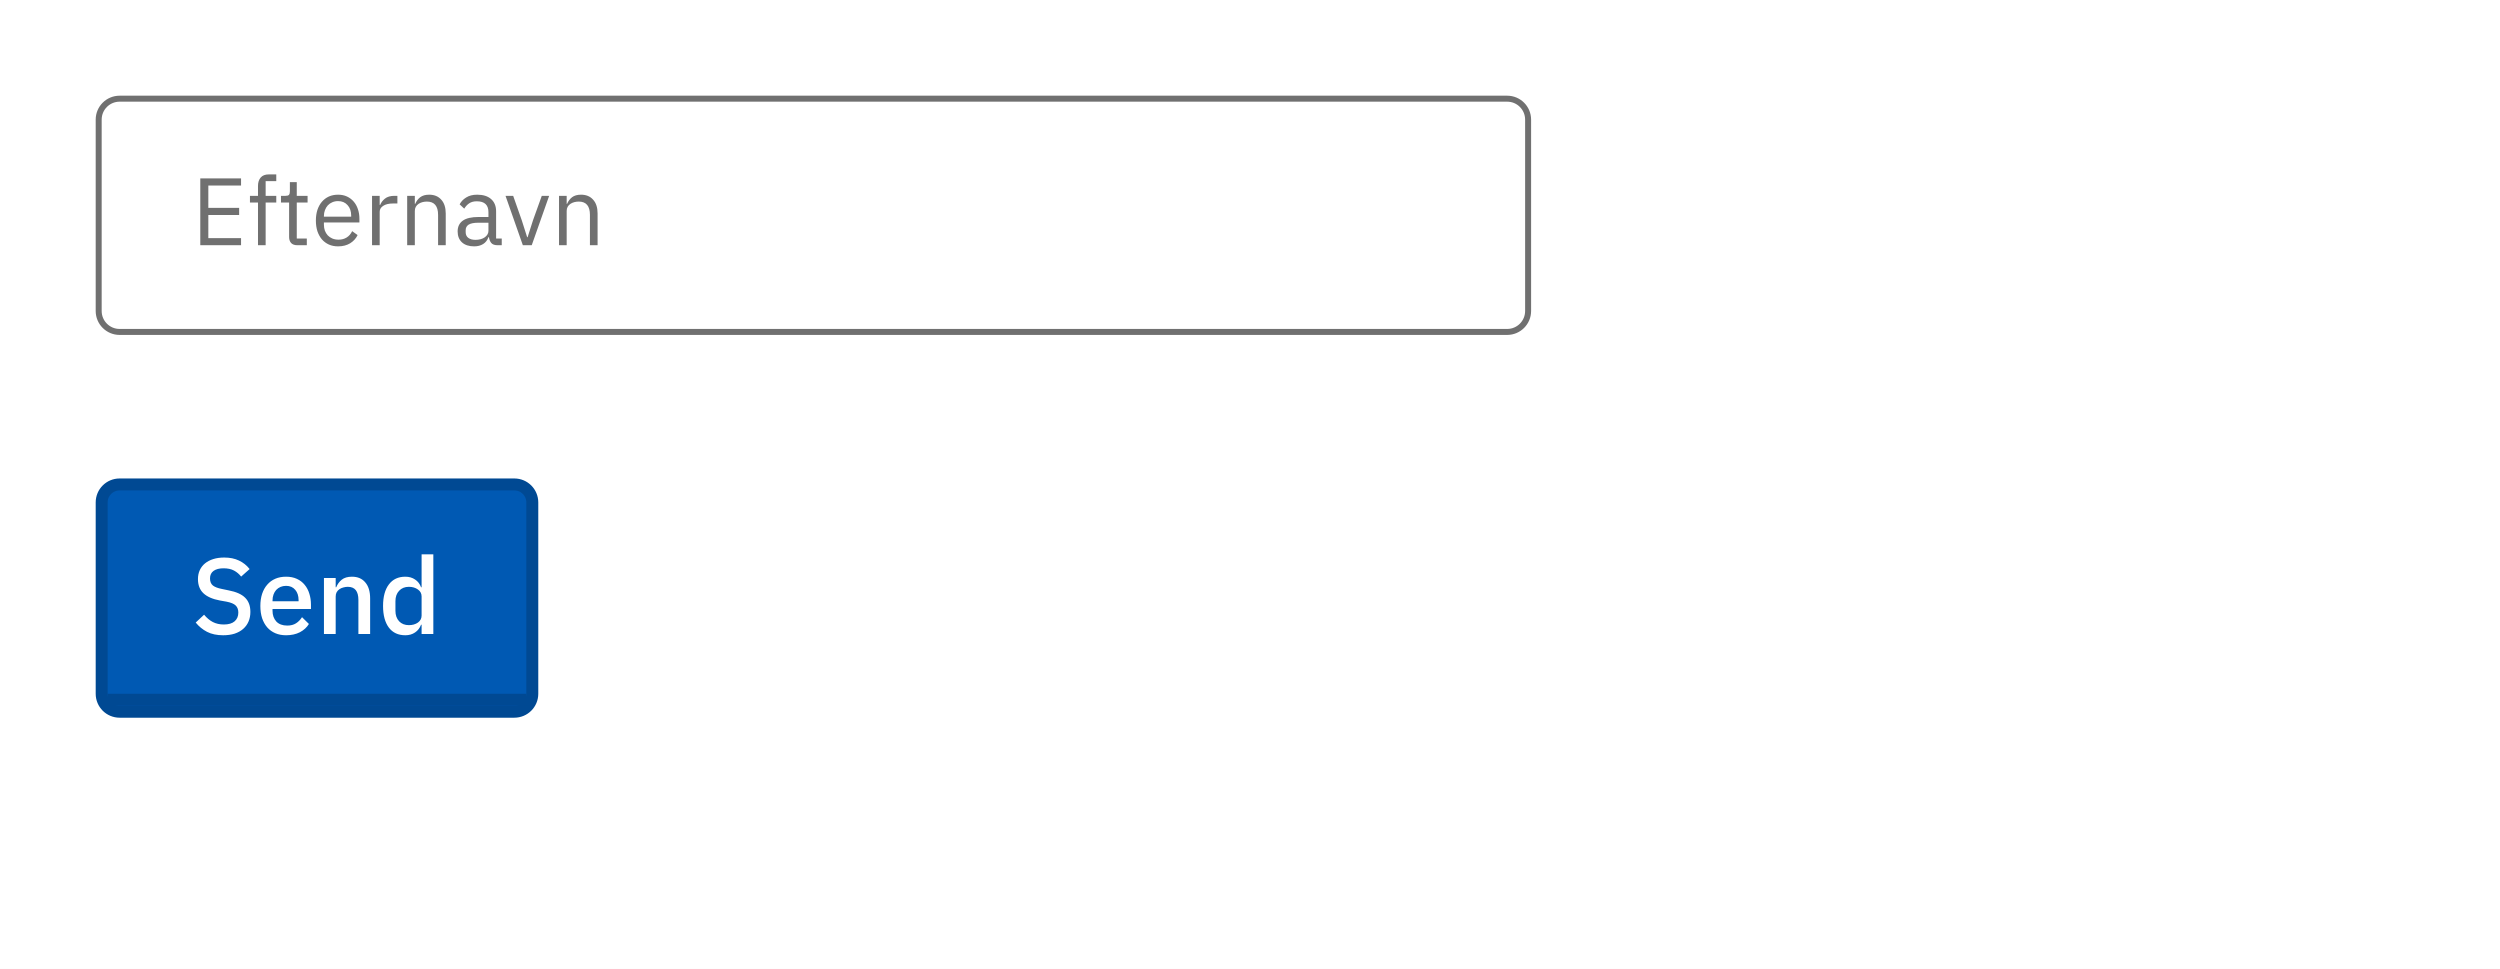
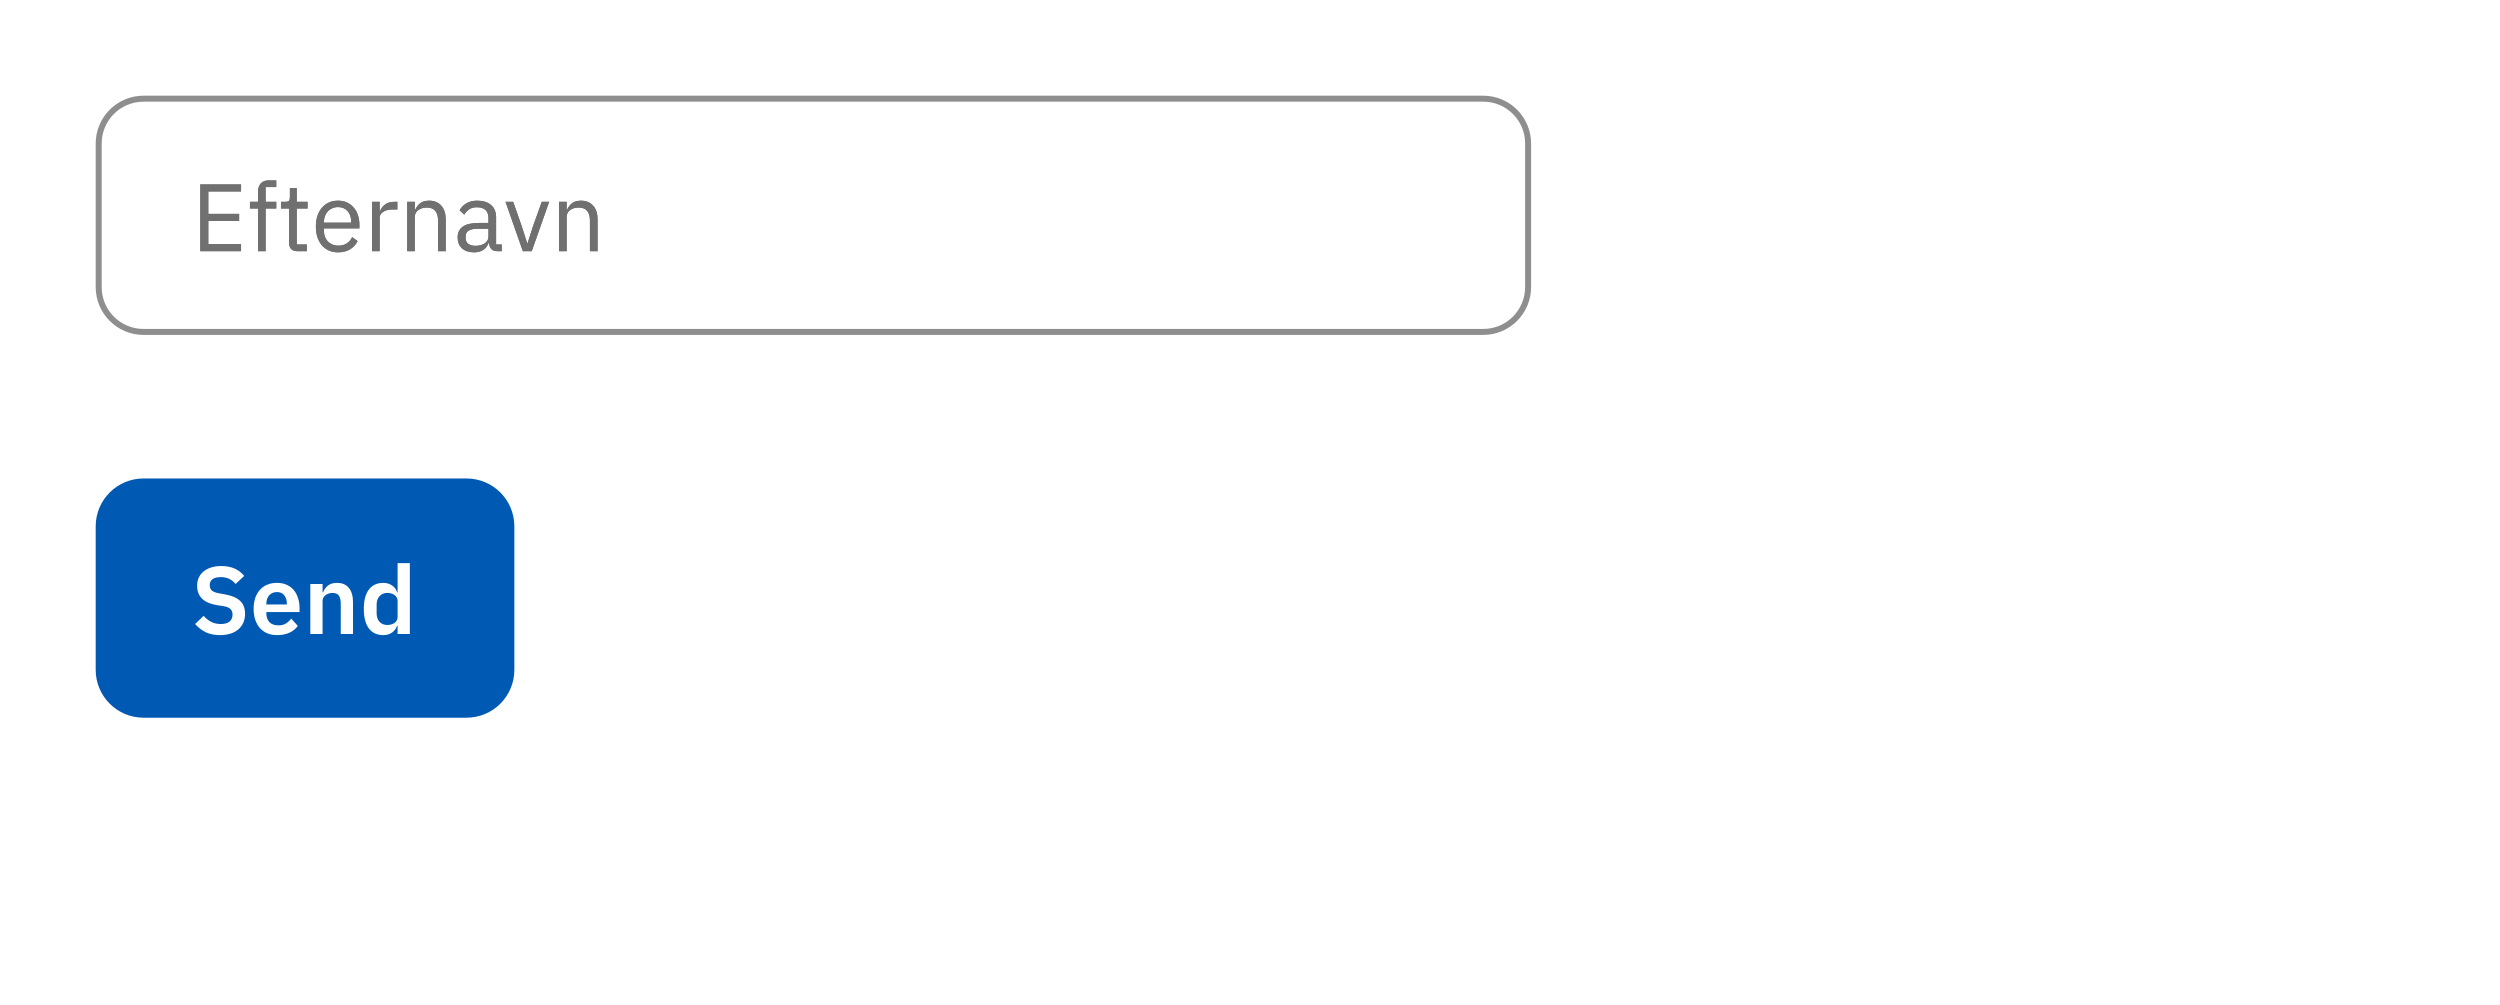
- <svg xmlns="http://www.w3.org/2000/svg" width="418" height="162" viewBox="0 0 418 162" fill="none">
-   <rect width="418" height="162" fill="white" />
-   <rect x="16.5" y="16.5" width="239" height="39" rx="3.5" stroke="#707070" />
-   <path d="M33.488 41V29.832H40.304V31.016H34.832V34.76H39.984V35.944H34.832V39.816H40.304V41H33.488ZM43.136 33.864H41.792V32.744H43.136V31.08C43.136 30.504 43.285 30.04 43.584 29.688C43.883 29.336 44.336 29.16 44.944 29.16H46.192V30.28H44.416V32.744H46.192V33.864H44.416V41H43.136V33.864ZM49.7 41C49.252 41 48.91 40.877 48.676 40.632C48.452 40.376 48.34 40.045 48.34 39.64V33.864H46.98V32.744H47.748C48.025 32.744 48.212 32.691 48.308 32.584C48.414 32.467 48.468 32.269 48.468 31.992V30.456H49.62V32.744H51.428V33.864H49.62V39.88H51.3V41H49.7ZM56.526 41.192C55.961 41.192 55.449 41.091 54.99 40.888C54.542 40.685 54.153 40.397 53.822 40.024C53.502 39.64 53.252 39.187 53.071 38.664C52.9 38.131 52.815 37.533 52.815 36.872C52.815 36.221 52.9 35.629 53.071 35.096C53.252 34.563 53.502 34.109 53.822 33.736C54.153 33.352 54.542 33.059 54.99 32.856C55.449 32.653 55.961 32.552 56.526 32.552C57.081 32.552 57.577 32.653 58.014 32.856C58.452 33.059 58.825 33.341 59.135 33.704C59.444 34.056 59.678 34.477 59.839 34.968C60.009 35.459 60.094 35.997 60.094 36.584V37.192H54.158V37.576C54.158 37.928 54.212 38.259 54.319 38.568C54.436 38.867 54.596 39.128 54.798 39.352C55.012 39.576 55.268 39.752 55.566 39.88C55.876 40.008 56.222 40.072 56.606 40.072C57.129 40.072 57.583 39.949 57.967 39.704C58.361 39.459 58.665 39.107 58.879 38.648L59.791 39.304C59.524 39.869 59.108 40.328 58.542 40.68C57.977 41.021 57.305 41.192 56.526 41.192ZM56.526 33.624C56.175 33.624 55.855 33.688 55.566 33.816C55.279 33.933 55.028 34.104 54.815 34.328C54.612 34.552 54.452 34.819 54.334 35.128C54.217 35.427 54.158 35.757 54.158 36.12V36.232H58.718V36.056C58.718 35.32 58.516 34.733 58.111 34.296C57.716 33.848 57.188 33.624 56.526 33.624ZM62.204 41V32.744H63.484V34.264H63.564C63.713 33.869 63.98 33.517 64.364 33.208C64.748 32.899 65.276 32.744 65.948 32.744H66.444V34.024H65.692C64.998 34.024 64.454 34.157 64.06 34.424C63.676 34.68 63.484 35.005 63.484 35.4V41H62.204ZM68.079 41V32.744H69.359V34.088H69.423C69.625 33.619 69.908 33.245 70.271 32.968C70.644 32.691 71.14 32.552 71.759 32.552C72.612 32.552 73.284 32.829 73.775 33.384C74.276 33.928 74.527 34.701 74.527 35.704V41H73.247V35.928C73.247 34.445 72.623 33.704 71.375 33.704C71.119 33.704 70.868 33.736 70.623 33.8C70.388 33.864 70.175 33.96 69.983 34.088C69.791 34.216 69.636 34.381 69.519 34.584C69.412 34.776 69.359 35.005 69.359 35.272V41H68.079ZM83.172 41C82.692 41 82.346 40.872 82.132 40.616C81.93 40.36 81.802 40.04 81.749 39.656H81.668C81.487 40.168 81.189 40.552 80.772 40.808C80.356 41.064 79.861 41.192 79.284 41.192C78.41 41.192 77.727 40.968 77.237 40.52C76.757 40.072 76.516 39.464 76.516 38.696C76.516 37.917 76.799 37.32 77.365 36.904C77.941 36.488 78.831 36.28 80.037 36.28H81.668V35.464C81.668 34.877 81.508 34.429 81.189 34.12C80.868 33.811 80.378 33.656 79.716 33.656C79.215 33.656 78.794 33.768 78.453 33.992C78.122 34.216 77.844 34.515 77.621 34.888L76.853 34.168C77.076 33.72 77.434 33.341 77.924 33.032C78.415 32.712 79.034 32.552 79.781 32.552C80.783 32.552 81.562 32.797 82.117 33.288C82.671 33.779 82.948 34.461 82.948 35.336V39.88H83.892V41H83.172ZM79.493 40.104C79.812 40.104 80.106 40.067 80.373 39.992C80.639 39.917 80.868 39.811 81.061 39.672C81.252 39.533 81.402 39.373 81.508 39.192C81.615 39.011 81.668 38.813 81.668 38.6V37.24H79.972C79.237 37.24 78.698 37.347 78.356 37.56C78.026 37.773 77.861 38.083 77.861 38.488V38.824C77.861 39.229 78.004 39.544 78.293 39.768C78.591 39.992 78.991 40.104 79.493 40.104ZM87.418 41L84.522 32.744H85.802L87.242 36.84L88.138 39.656H88.218L89.114 36.84L90.586 32.744H91.818L88.906 41H87.418ZM93.469 41V32.744H94.749V34.088H94.813C95.016 33.619 95.299 33.245 95.661 32.968C96.035 32.691 96.531 32.552 97.149 32.552C98.003 32.552 98.675 32.829 99.165 33.384C99.667 33.928 99.917 34.701 99.917 35.704V41H98.637V35.928C98.637 34.445 98.013 33.704 96.765 33.704C96.509 33.704 96.259 33.736 96.013 33.8C95.779 33.864 95.565 33.96 95.373 34.088C95.181 34.216 95.027 34.381 94.909 34.584C94.803 34.776 94.749 35.005 94.749 35.272V41H93.469Z" fill="#707070" />
-   <rect x="17" y="81" width="72" height="38" rx="3" fill="#0059B3" />
-   <rect x="18.5" y="116.5" width="69" height="1" stroke="#004993" />
-   <path d="M37.31 106.216C36.254 106.216 35.354 106.024 34.61 105.64C33.878 105.256 33.248 104.74 32.72 104.092L34.124 102.778C34.568 103.318 35.054 103.726 35.582 104.002C36.122 104.278 36.734 104.416 37.418 104.416C38.222 104.416 38.828 104.236 39.236 103.876C39.644 103.516 39.848 103.03 39.848 102.418C39.848 101.926 39.704 101.536 39.416 101.248C39.128 100.96 38.618 100.744 37.886 100.6L36.77 100.402C35.546 100.174 34.628 99.772 34.016 99.196C33.404 98.62 33.098 97.828 33.098 96.82C33.098 96.268 33.2 95.77 33.404 95.326C33.62 94.87 33.914 94.492 34.286 94.192C34.67 93.88 35.132 93.64 35.672 93.472C36.212 93.304 36.818 93.22 37.49 93.22C38.438 93.22 39.26 93.388 39.956 93.724C40.652 94.048 41.246 94.522 41.738 95.146L40.316 96.406C39.992 95.986 39.596 95.65 39.128 95.398C38.66 95.146 38.078 95.02 37.382 95.02C36.662 95.02 36.104 95.164 35.708 95.452C35.312 95.74 35.114 96.16 35.114 96.712C35.114 97.24 35.276 97.636 35.6 97.9C35.924 98.152 36.428 98.344 37.112 98.476L38.228 98.71C39.488 98.95 40.406 99.358 40.982 99.934C41.57 100.51 41.864 101.302 41.864 102.31C41.864 102.898 41.762 103.432 41.558 103.912C41.354 104.392 41.054 104.806 40.658 105.154C40.274 105.49 39.8 105.754 39.236 105.946C38.672 106.126 38.03 106.216 37.31 106.216ZM47.834 106.216C47.162 106.216 46.562 106.102 46.034 105.874C45.506 105.646 45.056 105.322 44.684 104.902C44.312 104.47 44.024 103.954 43.82 103.354C43.628 102.742 43.532 102.064 43.532 101.32C43.532 100.576 43.628 99.904 43.82 99.304C44.024 98.692 44.312 98.176 44.684 97.756C45.056 97.324 45.506 96.994 46.034 96.766C46.562 96.538 47.162 96.424 47.834 96.424C48.518 96.424 49.118 96.544 49.634 96.784C50.162 97.024 50.6 97.36 50.948 97.792C51.296 98.212 51.554 98.704 51.722 99.268C51.902 99.832 51.992 100.438 51.992 101.086V101.824H45.566V102.13C45.566 102.85 45.776 103.444 46.196 103.912C46.628 104.368 47.24 104.596 48.032 104.596C48.608 104.596 49.094 104.47 49.49 104.218C49.886 103.966 50.222 103.624 50.498 103.192L51.65 104.326C51.302 104.902 50.798 105.364 50.138 105.712C49.478 106.048 48.71 106.216 47.834 106.216ZM47.834 97.954C47.498 97.954 47.186 98.014 46.898 98.134C46.622 98.254 46.382 98.422 46.178 98.638C45.986 98.854 45.836 99.112 45.728 99.412C45.62 99.712 45.566 100.042 45.566 100.402V100.528H49.922V100.348C49.922 99.628 49.736 99.052 49.364 98.62C48.992 98.176 48.482 97.954 47.834 97.954ZM54.164 106V96.64H56.126V98.188H56.216C56.42 97.684 56.726 97.264 57.134 96.928C57.554 96.592 58.124 96.424 58.844 96.424C59.804 96.424 60.548 96.742 61.076 97.378C61.616 98.002 61.886 98.896 61.886 100.06V106H59.924V100.312C59.924 98.848 59.336 98.116 58.16 98.116C57.908 98.116 57.656 98.152 57.404 98.224C57.164 98.284 56.948 98.38 56.756 98.512C56.564 98.644 56.408 98.812 56.288 99.016C56.18 99.22 56.126 99.46 56.126 99.736V106H54.164ZM70.491 104.452H70.401C70.197 105.004 69.861 105.436 69.393 105.748C68.937 106.06 68.397 106.216 67.773 106.216C66.585 106.216 65.667 105.79 65.019 104.938C64.371 104.074 64.047 102.868 64.047 101.32C64.047 99.772 64.371 98.572 65.019 97.72C65.667 96.856 66.585 96.424 67.773 96.424C68.397 96.424 68.937 96.58 69.393 96.892C69.861 97.192 70.197 97.624 70.401 98.188H70.491V92.68H72.453V106H70.491V104.452ZM68.367 104.524C68.967 104.524 69.471 104.38 69.879 104.092C70.287 103.792 70.491 103.402 70.491 102.922V99.718C70.491 99.238 70.287 98.854 69.879 98.566C69.471 98.266 68.967 98.116 68.367 98.116C67.683 98.116 67.137 98.338 66.729 98.782C66.321 99.214 66.117 99.79 66.117 100.51V102.13C66.117 102.85 66.321 103.432 66.729 103.876C67.137 104.308 67.683 104.524 68.367 104.524Z" fill="white" />
-   <rect x="17" y="81" width="72" height="38" rx="3" stroke="#004993" stroke-width="2" />
+ <svg xmlns="http://www.w3.org/2000/svg" width="418" height="168" viewBox="0 0 418 168" fill="none">
+   <rect width="418" height="168" fill="white" />
+   <path d="M16 88C16 83.582 19.582 80 24 80H78C82.418 80 86 83.582 86 88V112C86 116.418 82.418 120 78 120H24C19.582 120 16 116.418 16 112V88Z" fill="#0059B3" />
+   <path d="M36.784 106.192C35.824 106.192 35.008 106.021 34.336 105.68C33.675 105.339 33.104 104.891 32.624 104.336L34.048 102.96C34.432 103.408 34.859 103.749 35.328 103.984C35.808 104.219 36.336 104.336 36.912 104.336C37.563 104.336 38.053 104.197 38.384 103.92C38.715 103.632 38.88 103.248 38.88 102.768C38.88 102.395 38.773 102.091 38.56 101.856C38.347 101.621 37.947 101.451 37.36 101.344L36.304 101.184C34.075 100.832 32.96 99.749 32.96 97.936C32.96 97.435 33.051 96.981 33.232 96.576C33.424 96.171 33.696 95.824 34.048 95.536C34.4 95.248 34.821 95.029 35.312 94.88C35.813 94.72 36.379 94.64 37.008 94.64C37.851 94.64 38.587 94.779 39.216 95.056C39.845 95.333 40.384 95.744 40.832 96.288L39.392 97.648C39.115 97.307 38.779 97.029 38.384 96.816C37.989 96.603 37.493 96.496 36.896 96.496C36.288 96.496 35.829 96.613 35.52 96.848C35.221 97.072 35.072 97.392 35.072 97.808C35.072 98.235 35.195 98.549 35.44 98.752C35.685 98.955 36.08 99.104 36.624 99.2L37.664 99.392C38.795 99.595 39.627 99.957 40.16 100.48C40.704 100.992 40.976 101.712 40.976 102.64C40.976 103.173 40.88 103.659 40.688 104.096C40.507 104.523 40.235 104.896 39.872 105.216C39.52 105.525 39.083 105.765 38.56 105.936C38.048 106.107 37.456 106.192 36.784 106.192ZM46.341 106.192C45.723 106.192 45.168 106.091 44.677 105.888C44.197 105.675 43.787 105.381 43.445 105.008C43.115 104.624 42.859 104.165 42.677 103.632C42.496 103.088 42.405 102.48 42.405 101.808C42.405 101.147 42.491 100.549 42.661 100.016C42.843 99.483 43.099 99.029 43.429 98.656C43.76 98.272 44.165 97.979 44.645 97.776C45.125 97.563 45.669 97.456 46.277 97.456C46.928 97.456 47.493 97.568 47.973 97.792C48.453 98.016 48.848 98.32 49.157 98.704C49.467 99.088 49.696 99.536 49.845 100.048C50.005 100.549 50.085 101.088 50.085 101.664V102.336H44.533V102.544C44.533 103.152 44.704 103.643 45.045 104.016C45.387 104.379 45.893 104.56 46.565 104.56C47.077 104.56 47.493 104.453 47.813 104.24C48.144 104.027 48.437 103.755 48.693 103.424L49.797 104.656C49.456 105.136 48.987 105.515 48.389 105.792C47.803 106.059 47.12 106.192 46.341 106.192ZM46.309 98.992C45.765 98.992 45.333 99.173 45.013 99.536C44.693 99.899 44.533 100.368 44.533 100.944V101.072H47.957V100.928C47.957 100.352 47.813 99.888 47.525 99.536C47.248 99.173 46.843 98.992 46.309 98.992ZM51.887 106V97.648H53.935V99.04H54.015C54.186 98.592 54.453 98.219 54.815 97.92C55.188 97.611 55.7 97.456 56.351 97.456C57.215 97.456 57.877 97.739 58.335 98.304C58.794 98.869 59.023 99.675 59.023 100.72V106H56.975V100.928C56.975 100.331 56.868 99.883 56.655 99.584C56.442 99.285 56.09 99.136 55.599 99.136C55.386 99.136 55.178 99.168 54.975 99.232C54.783 99.285 54.607 99.371 54.447 99.488C54.298 99.595 54.175 99.733 54.079 99.904C53.983 100.064 53.935 100.256 53.935 100.48V106H51.887ZM66.477 104.608H66.397C66.248 105.088 65.965 105.472 65.549 105.76C65.133 106.048 64.648 106.192 64.093 106.192C63.037 106.192 62.227 105.813 61.661 105.056C61.107 104.299 60.829 103.216 60.829 101.808C60.829 100.411 61.107 99.339 61.661 98.592C62.227 97.835 63.037 97.456 64.093 97.456C64.648 97.456 65.133 97.6 65.549 97.888C65.965 98.165 66.248 98.544 66.397 99.024H66.477V94.16H68.525V106H66.477V104.608ZM64.749 104.496C65.24 104.496 65.651 104.379 65.981 104.144C66.312 103.909 66.477 103.573 66.477 103.136V100.48C66.477 100.075 66.312 99.749 65.981 99.504C65.651 99.259 65.24 99.136 64.749 99.136C64.216 99.136 63.784 99.317 63.453 99.68C63.133 100.032 62.973 100.507 62.973 101.104V102.544C62.973 103.141 63.133 103.616 63.453 103.968C63.784 104.32 64.216 104.496 64.749 104.496Z" fill="white" />
+   <path d="M16.5 24C16.5 19.858 19.858 16.5 24 16.5H248C252.142 16.5 255.5 19.858 255.5 24V48C255.5 52.142 252.142 55.5 248 55.5H24C19.858 55.5 16.5 52.142 16.5 48V24Z" fill="white" />
+   <path d="M16.5 24C16.5 19.858 19.858 16.5 24 16.5H248C252.142 16.5 255.5 19.858 255.5 24V48C255.5 52.142 252.142 55.5 248 55.5H24C19.858 55.5 16.5 52.142 16.5 48V24Z" stroke="#8E8E8E" />
+   <mask id="path-4-inside-1_14279_21260" fill="white">
+     <path d="M33.488 42V30.832H40.304V32.016H34.832V35.76H39.984V36.944H34.832V40.816H40.304V42H33.488ZM43.136 34.864H41.792V33.744H43.136V32.08C43.136 31.504 43.285 31.04 43.584 30.688C43.883 30.336 44.336 30.16 44.944 30.16H46.192V31.28H44.416V33.744H46.192V34.864H44.416V42H43.136V34.864ZM49.7 42C49.252 42 48.91 41.877 48.676 41.632C48.452 41.376 48.34 41.045 48.34 40.64V34.864H46.98V33.744H47.748C48.025 33.744 48.212 33.691 48.308 33.584C48.414 33.467 48.468 33.269 48.468 32.992V31.456H49.62V33.744H51.428V34.864H49.62V40.88H51.3V42H49.7ZM56.526 42.192C55.961 42.192 55.449 42.091 54.99 41.888C54.542 41.685 54.153 41.397 53.822 41.024C53.502 40.64 53.252 40.187 53.071 39.664C52.9 39.131 52.815 38.533 52.815 37.872C52.815 37.221 52.9 36.629 53.071 36.096C53.252 35.563 53.502 35.109 53.822 34.736C54.153 34.352 54.542 34.059 54.99 33.856C55.449 33.653 55.961 33.552 56.526 33.552C57.081 33.552 57.577 33.653 58.014 33.856C58.452 34.059 58.825 34.341 59.135 34.704C59.444 35.056 59.678 35.477 59.839 35.968C60.009 36.459 60.094 36.997 60.094 37.584V38.192H54.158V38.576C54.158 38.928 54.212 39.259 54.319 39.568C54.436 39.867 54.596 40.128 54.798 40.352C55.012 40.576 55.268 40.752 55.566 40.88C55.876 41.008 56.222 41.072 56.606 41.072C57.129 41.072 57.583 40.949 57.967 40.704C58.361 40.459 58.665 40.107 58.879 39.648L59.791 40.304C59.524 40.869 59.108 41.328 58.542 41.68C57.977 42.021 57.305 42.192 56.526 42.192ZM56.526 34.624C56.175 34.624 55.855 34.688 55.566 34.816C55.279 34.933 55.028 35.104 54.815 35.328C54.612 35.552 54.452 35.819 54.334 36.128C54.217 36.427 54.158 36.757 54.158 37.12V37.232H58.718V37.056C58.718 36.32 58.516 35.733 58.111 35.296C57.716 34.848 57.188 34.624 56.526 34.624ZM62.204 42V33.744H63.484V35.264H63.564C63.713 34.869 63.98 34.517 64.364 34.208C64.748 33.899 65.276 33.744 65.948 33.744H66.444V35.024H65.692C64.998 35.024 64.454 35.157 64.06 35.424C63.676 35.68 63.484 36.005 63.484 36.4V42H62.204ZM68.079 42V33.744H69.359V35.088H69.423C69.625 34.619 69.908 34.245 70.271 33.968C70.644 33.691 71.14 33.552 71.759 33.552C72.612 33.552 73.284 33.829 73.775 34.384C74.276 34.928 74.527 35.701 74.527 36.704V42H73.247V36.928C73.247 35.445 72.623 34.704 71.375 34.704C71.119 34.704 70.868 34.736 70.623 34.8C70.388 34.864 70.175 34.96 69.983 35.088C69.791 35.216 69.636 35.381 69.519 35.584C69.412 35.776 69.359 36.005 69.359 36.272V42H68.079ZM83.172 42C82.692 42 82.346 41.872 82.132 41.616C81.93 41.36 81.802 41.04 81.749 40.656H81.668C81.487 41.168 81.189 41.552 80.772 41.808C80.356 42.064 79.861 42.192 79.284 42.192C78.41 42.192 77.727 41.968 77.237 41.52C76.757 41.072 76.516 40.464 76.516 39.696C76.516 38.917 76.799 38.32 77.365 37.904C77.941 37.488 78.831 37.28 80.037 37.28H81.668V36.464C81.668 35.877 81.508 35.429 81.189 35.12C80.868 34.811 80.378 34.656 79.716 34.656C79.215 34.656 78.794 34.768 78.453 34.992C78.122 35.216 77.844 35.515 77.621 35.888L76.853 35.168C77.076 34.72 77.434 34.341 77.924 34.032C78.415 33.712 79.034 33.552 79.781 33.552C80.783 33.552 81.562 33.797 82.117 34.288C82.671 34.779 82.948 35.461 82.948 36.336V40.88H83.892V42H83.172ZM79.493 41.104C79.812 41.104 80.106 41.067 80.373 40.992C80.639 40.917 80.868 40.811 81.061 40.672C81.252 40.533 81.402 40.373 81.508 40.192C81.615 40.011 81.668 39.813 81.668 39.6V38.24H79.972C79.237 38.24 78.698 38.347 78.356 38.56C78.026 38.773 77.861 39.083 77.861 39.488V39.824C77.861 40.229 78.004 40.544 78.293 40.768C78.591 40.992 78.991 41.104 79.493 41.104ZM87.418 42L84.522 33.744H85.802L87.242 37.84L88.138 40.656H88.218L89.114 37.84L90.586 33.744H91.818L88.906 42H87.418ZM93.469 42V33.744H94.749V35.088H94.813C95.016 34.619 95.299 34.245 95.661 33.968C96.035 33.691 96.531 33.552 97.149 33.552C98.003 33.552 98.675 33.829 99.165 34.384C99.667 34.928 99.917 35.701 99.917 36.704V42H98.637V36.928C98.637 35.445 98.013 34.704 96.765 34.704C96.509 34.704 96.259 34.736 96.013 34.8C95.779 34.864 95.565 34.96 95.373 35.088C95.181 35.216 95.027 35.381 94.909 35.584C94.803 35.776 94.749 36.005 94.749 36.272V42H93.469Z" />
+   </mask>
+   <path d="M33.488 42V30.832H40.304V32.016H34.832V35.76H39.984V36.944H34.832V40.816H40.304V42H33.488ZM43.136 34.864H41.792V33.744H43.136V32.08C43.136 31.504 43.285 31.04 43.584 30.688C43.883 30.336 44.336 30.16 44.944 30.16H46.192V31.28H44.416V33.744H46.192V34.864H44.416V42H43.136V34.864ZM49.7 42C49.252 42 48.91 41.877 48.676 41.632C48.452 41.376 48.34 41.045 48.34 40.64V34.864H46.98V33.744H47.748C48.025 33.744 48.212 33.691 48.308 33.584C48.414 33.467 48.468 33.269 48.468 32.992V31.456H49.62V33.744H51.428V34.864H49.62V40.88H51.3V42H49.7ZM56.526 42.192C55.961 42.192 55.449 42.091 54.99 41.888C54.542 41.685 54.153 41.397 53.822 41.024C53.502 40.64 53.252 40.187 53.071 39.664C52.9 39.131 52.815 38.533 52.815 37.872C52.815 37.221 52.9 36.629 53.071 36.096C53.252 35.563 53.502 35.109 53.822 34.736C54.153 34.352 54.542 34.059 54.99 33.856C55.449 33.653 55.961 33.552 56.526 33.552C57.081 33.552 57.577 33.653 58.014 33.856C58.452 34.059 58.825 34.341 59.135 34.704C59.444 35.056 59.678 35.477 59.839 35.968C60.009 36.459 60.094 36.997 60.094 37.584V38.192H54.158V38.576C54.158 38.928 54.212 39.259 54.319 39.568C54.436 39.867 54.596 40.128 54.798 40.352C55.012 40.576 55.268 40.752 55.566 40.88C55.876 41.008 56.222 41.072 56.606 41.072C57.129 41.072 57.583 40.949 57.967 40.704C58.361 40.459 58.665 40.107 58.879 39.648L59.791 40.304C59.524 40.869 59.108 41.328 58.542 41.68C57.977 42.021 57.305 42.192 56.526 42.192ZM56.526 34.624C56.175 34.624 55.855 34.688 55.566 34.816C55.279 34.933 55.028 35.104 54.815 35.328C54.612 35.552 54.452 35.819 54.334 36.128C54.217 36.427 54.158 36.757 54.158 37.12V37.232H58.718V37.056C58.718 36.32 58.516 35.733 58.111 35.296C57.716 34.848 57.188 34.624 56.526 34.624ZM62.204 42V33.744H63.484V35.264H63.564C63.713 34.869 63.98 34.517 64.364 34.208C64.748 33.899 65.276 33.744 65.948 33.744H66.444V35.024H65.692C64.998 35.024 64.454 35.157 64.06 35.424C63.676 35.68 63.484 36.005 63.484 36.4V42H62.204ZM68.079 42V33.744H69.359V35.088H69.423C69.625 34.619 69.908 34.245 70.271 33.968C70.644 33.691 71.14 33.552 71.759 33.552C72.612 33.552 73.284 33.829 73.775 34.384C74.276 34.928 74.527 35.701 74.527 36.704V42H73.247V36.928C73.247 35.445 72.623 34.704 71.375 34.704C71.119 34.704 70.868 34.736 70.623 34.8C70.388 34.864 70.175 34.96 69.983 35.088C69.791 35.216 69.636 35.381 69.519 35.584C69.412 35.776 69.359 36.005 69.359 36.272V42H68.079ZM83.172 42C82.692 42 82.346 41.872 82.132 41.616C81.93 41.36 81.802 41.04 81.749 40.656H81.668C81.487 41.168 81.189 41.552 80.772 41.808C80.356 42.064 79.861 42.192 79.284 42.192C78.41 42.192 77.727 41.968 77.237 41.52C76.757 41.072 76.516 40.464 76.516 39.696C76.516 38.917 76.799 38.32 77.365 37.904C77.941 37.488 78.831 37.28 80.037 37.28H81.668V36.464C81.668 35.877 81.508 35.429 81.189 35.12C80.868 34.811 80.378 34.656 79.716 34.656C79.215 34.656 78.794 34.768 78.453 34.992C78.122 35.216 77.844 35.515 77.621 35.888L76.853 35.168C77.076 34.72 77.434 34.341 77.924 34.032C78.415 33.712 79.034 33.552 79.781 33.552C80.783 33.552 81.562 33.797 82.117 34.288C82.671 34.779 82.948 35.461 82.948 36.336V40.88H83.892V42H83.172ZM79.493 41.104C79.812 41.104 80.106 41.067 80.373 40.992C80.639 40.917 80.868 40.811 81.061 40.672C81.252 40.533 81.402 40.373 81.508 40.192C81.615 40.011 81.668 39.813 81.668 39.6V38.24H79.972C79.237 38.24 78.698 38.347 78.356 38.56C78.026 38.773 77.861 39.083 77.861 39.488V39.824C77.861 40.229 78.004 40.544 78.293 40.768C78.591 40.992 78.991 41.104 79.493 41.104ZM87.418 42L84.522 33.744H85.802L87.242 37.84L88.138 40.656H88.218L89.114 37.84L90.586 33.744H91.818L88.906 42H87.418ZM93.469 42V33.744H94.749V35.088H94.813C95.016 34.619 95.299 34.245 95.661 33.968C96.035 33.691 96.531 33.552 97.149 33.552C98.003 33.552 98.675 33.829 99.165 34.384C99.667 34.928 99.917 35.701 99.917 36.704V42H98.637V36.928C98.637 35.445 98.013 34.704 96.765 34.704C96.509 34.704 96.259 34.736 96.013 34.8C95.779 34.864 95.565 34.96 95.373 35.088C95.181 35.216 95.027 35.381 94.909 35.584C94.803 35.776 94.749 36.005 94.749 36.272V42H93.469Z" fill="#707070" />
+   <path d="M33.488 42H32.488V43H33.488V42ZM33.488 30.832V29.832H32.488V30.832H33.488ZM40.304 30.832H41.304V29.832H40.304V30.832ZM40.304 32.016V33.016H41.304V32.016H40.304ZM34.832 32.016V31.016H33.832V32.016H34.832ZM34.832 35.76H33.832V36.76H34.832V35.76ZM39.984 35.76H40.984V34.76H39.984V35.76ZM39.984 36.944V37.944H40.984V36.944H39.984ZM34.832 36.944V35.944H33.832V36.944H34.832ZM34.832 40.816H33.832V41.816H34.832V40.816ZM40.304 40.816H41.304V39.816H40.304V40.816ZM40.304 42V43H41.304V42H40.304ZM34.488 42V30.832H32.488V42H34.488ZM33.488 31.832H40.304V29.832H33.488V31.832ZM39.304 30.832V32.016H41.304V30.832H39.304ZM40.304 31.016H34.832V33.016H40.304V31.016ZM33.832 32.016V35.76H35.832V32.016H33.832ZM34.832 36.76H39.984V34.76H34.832V36.76ZM38.984 35.76V36.944H40.984V35.76H38.984ZM39.984 35.944H34.832V37.944H39.984V35.944ZM33.832 36.944V40.816H35.832V36.944H33.832ZM34.832 41.816H40.304V39.816H34.832V41.816ZM39.304 40.816V42H41.304V40.816H39.304ZM40.304 41H33.488V43H40.304V41ZM43.136 34.864H44.136V33.864H43.136V34.864ZM41.792 34.864H40.792V35.864H41.792V34.864ZM41.792 33.744V32.744H40.792V33.744H41.792ZM43.136 33.744V34.744H44.136V33.744H43.136ZM43.584 30.688L42.822 30.041V30.041L43.584 30.688ZM46.192 30.16H47.192V29.16H46.192V30.16ZM46.192 31.28V32.28H47.192V31.28H46.192ZM44.416 31.28V30.28H43.416V31.28H44.416ZM44.416 33.744H43.416V34.744H44.416V33.744ZM46.192 33.744H47.192V32.744H46.192V33.744ZM46.192 34.864V35.864H47.192V34.864H46.192ZM44.416 34.864V33.864H43.416V34.864H44.416ZM44.416 42V43H45.416V42H44.416ZM43.136 42H42.136V43H43.136V42ZM43.136 33.864H41.792V35.864H43.136V33.864ZM42.792 34.864V33.744H40.792V34.864H42.792ZM41.792 34.744H43.136V32.744H41.792V34.744ZM44.136 33.744V32.08H42.136V33.744H44.136ZM44.136 32.08C44.136 31.68 44.236 31.465 44.347 31.335L42.822 30.041C42.334 30.615 42.136 31.328 42.136 32.08H44.136ZM44.347 31.335C44.399 31.273 44.531 31.16 44.944 31.16V29.16C44.142 29.16 43.366 29.399 42.822 30.041L44.347 31.335ZM44.944 31.16H46.192V29.16H44.944V31.16ZM45.192 30.16V31.28H47.192V30.16H45.192ZM46.192 30.28H44.416V32.28H46.192V30.28ZM43.416 31.28V33.744H45.416V31.28H43.416ZM44.416 34.744H46.192V32.744H44.416V34.744ZM45.192 33.744V34.864H47.192V33.744H45.192ZM46.192 33.864H44.416V35.864H46.192V33.864ZM43.416 34.864V42H45.416V34.864H43.416ZM44.416 41H43.136V43H44.416V41ZM44.136 42V34.864H42.136V42H44.136ZM48.676 41.632L47.923 42.291L47.938 42.307L47.953 42.323L48.676 41.632ZM48.34 34.864H49.34V33.864H48.34V34.864ZM46.98 34.864H45.98V35.864H46.98V34.864ZM46.98 33.744V32.744H45.98V33.744H46.98ZM48.308 33.584L47.568 32.911L47.564 32.915L48.308 33.584ZM48.468 31.456V30.456H47.468V31.456H48.468ZM49.62 31.456H50.62V30.456H49.62V31.456ZM49.62 33.744H48.62V34.744H49.62V33.744ZM51.428 33.744H52.428V32.744H51.428V33.744ZM51.428 34.864V35.864H52.428V34.864H51.428ZM49.62 34.864V33.864H48.62V34.864H49.62ZM49.62 40.88H48.62V41.88H49.62V40.88ZM51.3 40.88H52.3V39.88H51.3V40.88ZM51.3 42V43H52.3V42H51.3ZM49.7 41C49.565 41 49.486 40.981 49.446 40.967C49.411 40.954 49.401 40.944 49.398 40.941L47.953 42.323C48.431 42.823 49.07 43 49.7 43V41ZM49.428 40.974C49.393 40.933 49.34 40.852 49.34 40.64H47.34C47.34 41.239 47.51 41.819 47.923 42.291L49.428 40.974ZM49.34 40.64V34.864H47.34V40.64H49.34ZM48.34 33.864H46.98V35.864H48.34V33.864ZM47.98 34.864V33.744H45.98V34.864H47.98ZM46.98 34.744H47.748V32.744H46.98V34.744ZM47.748 34.744C48.071 34.744 48.65 34.698 49.051 34.253L47.564 32.915C47.679 32.788 47.795 32.75 47.821 32.742C47.846 32.735 47.83 32.744 47.748 32.744V34.744ZM49.048 34.257C49.409 33.859 49.468 33.348 49.468 32.992H47.468C47.468 33.072 47.459 33.098 47.462 33.087C47.465 33.075 47.488 32.999 47.568 32.911L49.048 34.257ZM49.468 32.992V31.456H47.468V32.992H49.468ZM48.468 32.456H49.62V30.456H48.468V32.456ZM48.62 31.456V33.744H50.62V31.456H48.62ZM49.62 34.744H51.428V32.744H49.62V34.744ZM50.428 33.744V34.864H52.428V33.744H50.428ZM51.428 33.864H49.62V35.864H51.428V33.864ZM48.62 34.864V40.88H50.62V34.864H48.62ZM49.62 41.88H51.3V39.88H49.62V41.88ZM50.3 40.88V42H52.3V40.88H50.3ZM51.3 41H49.7V43H51.3V41ZM54.99 41.888L54.578 42.799L54.586 42.803L54.99 41.888ZM53.822 41.024L53.054 41.664L53.064 41.676L53.074 41.687L53.822 41.024ZM53.071 39.664L52.118 39.969L52.122 39.98L52.126 39.992L53.071 39.664ZM53.071 36.096L52.124 35.774L52.121 35.783L52.118 35.791L53.071 36.096ZM53.822 34.736L53.065 34.084L53.063 34.085L53.822 34.736ZM54.99 33.856L54.586 32.941L54.578 32.945L54.99 33.856ZM58.014 33.856L57.594 34.763L58.014 33.856ZM59.135 34.704L58.374 35.353L58.379 35.359L58.383 35.364L59.135 34.704ZM59.839 35.968L58.888 36.278L58.891 36.287L58.894 36.297L59.839 35.968ZM60.094 38.192V39.192H61.094V38.192H60.094ZM54.158 38.192V37.192H53.158V38.192H54.158ZM54.319 39.568L53.373 39.894L53.38 39.914L53.388 39.934L54.319 39.568ZM54.798 40.352L54.057 41.023L54.066 41.032L54.074 41.042L54.798 40.352ZM55.566 40.88L55.173 41.799L55.184 41.804L55.566 40.88ZM57.967 40.704L57.438 39.855L57.428 39.861L57.967 40.704ZM58.879 39.648L59.462 38.836L58.481 38.131L57.972 39.226L58.879 39.648ZM59.791 40.304L60.695 40.731L61.05 39.978L60.374 39.492L59.791 40.304ZM58.542 41.68L59.059 42.536L59.071 42.529L58.542 41.68ZM55.566 34.816L55.944 35.742L55.958 35.736L55.973 35.73L55.566 34.816ZM54.815 35.328L54.09 34.638L54.081 34.648L54.073 34.657L54.815 35.328ZM54.334 36.128L55.265 36.494L55.27 36.483L54.334 36.128ZM54.158 37.232H53.158V38.232H54.158V37.232ZM58.718 37.232V38.232H59.718V37.232H58.718ZM58.111 35.296L57.36 35.957L57.368 35.967L57.377 35.976L58.111 35.296ZM56.526 41.192C56.083 41.192 55.711 41.113 55.395 40.973L54.586 42.803C55.188 43.068 55.84 43.192 56.526 43.192V41.192ZM55.403 40.977C55.085 40.833 54.81 40.63 54.571 40.361L53.074 41.687C53.497 42.164 54 42.538 54.578 42.799L55.403 40.977ZM54.591 40.384C54.356 40.102 54.161 39.757 54.015 39.336L52.126 39.992C52.342 40.616 52.649 41.178 53.054 41.664L54.591 40.384ZM54.023 39.359C53.889 38.94 53.815 38.448 53.815 37.872H51.815C51.815 38.619 51.911 39.321 52.118 39.969L54.023 39.359ZM53.815 37.872C53.815 37.308 53.888 36.821 54.023 36.401L52.118 35.791C51.911 36.438 51.815 37.134 51.815 37.872H53.815ZM54.017 36.418C54.163 35.988 54.356 35.65 54.582 35.387L53.063 34.085C52.649 34.568 52.34 35.138 52.124 35.774L54.017 36.418ZM54.58 35.389C54.819 35.111 55.091 34.908 55.403 34.767L54.578 32.945C53.994 33.209 53.487 33.593 53.065 34.084L54.58 35.389ZM55.395 34.771C55.711 34.631 56.083 34.552 56.526 34.552V32.552C55.84 32.552 55.188 32.676 54.586 32.941L55.395 34.771ZM56.526 34.552C56.958 34.552 57.307 34.63 57.594 34.763L58.435 32.949C57.847 32.676 57.205 32.552 56.526 32.552V34.552ZM57.594 34.763C57.902 34.906 58.159 35.101 58.374 35.353L59.895 34.055C59.491 33.581 59.002 33.211 58.435 32.949L57.594 34.763ZM58.383 35.364C58.594 35.604 58.766 35.903 58.888 36.278L60.789 35.658C60.591 35.051 60.293 34.508 59.886 34.044L58.383 35.364ZM58.894 36.297C59.023 36.669 59.094 37.095 59.094 37.584H61.094C61.094 36.9 60.995 36.248 60.783 35.639L58.894 36.297ZM59.094 37.584V38.192H61.094V37.584H59.094ZM60.094 37.192H54.158V39.192H60.094V37.192ZM53.158 38.192V38.576H55.158V38.192H53.158ZM53.158 38.576C53.158 39.031 53.228 39.472 53.373 39.894L55.264 39.242C55.196 39.045 55.158 38.825 55.158 38.576H53.158ZM53.388 39.934C53.546 40.338 53.768 40.704 54.057 41.023L55.54 39.681C55.423 39.552 55.325 39.396 55.249 39.202L53.388 39.934ZM54.074 41.042C54.386 41.369 54.756 41.62 55.173 41.799L55.96 39.961C55.78 39.883 55.638 39.783 55.523 39.662L54.074 41.042ZM55.184 41.804C55.631 41.989 56.11 42.072 56.606 42.072V40.072C56.335 40.072 56.12 40.027 55.949 39.956L55.184 41.804ZM56.606 42.072C57.291 42.072 57.938 41.909 58.505 41.547L57.428 39.861C57.227 39.989 56.967 40.072 56.606 40.072V42.072ZM58.494 41.553C59.069 41.196 59.498 40.688 59.785 40.07L57.972 39.226C57.833 39.525 57.654 39.721 57.439 39.855L58.494 41.553ZM58.295 40.46L59.207 41.116L60.374 39.492L59.462 38.836L58.295 40.46ZM58.886 39.877C58.707 40.257 58.427 40.574 58.014 40.831L59.071 42.529C59.788 42.082 60.341 41.481 60.695 40.731L58.886 39.877ZM58.026 40.824C57.642 41.055 57.156 41.192 56.526 41.192V43.192C57.454 43.192 58.312 42.987 59.059 42.536L58.026 40.824ZM56.526 33.624C56.051 33.624 55.59 33.711 55.16 33.902L55.973 35.73C56.119 35.665 56.298 35.624 56.526 35.624V33.624ZM55.189 33.89C54.771 34.06 54.402 34.311 54.09 34.638L55.539 36.018C55.654 35.897 55.786 35.806 55.944 35.742L55.189 33.89ZM54.073 34.657C53.779 34.982 53.557 35.359 53.4 35.773L55.27 36.483C55.347 36.279 55.445 36.122 55.556 35.999L54.073 34.657ZM53.404 35.762C53.235 36.192 53.158 36.648 53.158 37.12H55.158C55.158 36.866 55.199 36.662 55.265 36.494L53.404 35.762ZM53.158 37.12V37.232H55.158V37.12H53.158ZM54.158 38.232H58.718V36.232H54.158V38.232ZM59.718 37.232V37.056H57.718V37.232H59.718ZM59.718 37.056C59.718 36.13 59.459 35.279 58.844 34.616L57.377 35.976C57.573 36.187 57.718 36.51 57.718 37.056H59.718ZM58.861 34.635C58.255 33.947 57.44 33.624 56.526 33.624V35.624C56.935 35.624 57.177 35.749 57.36 35.957L58.861 34.635ZM62.204 42H61.204V43H62.204V42ZM62.204 33.744V32.744H61.204V33.744H62.204ZM63.484 33.744H64.484V32.744H63.484V33.744ZM63.484 35.264H62.484V36.264H63.484V35.264ZM63.564 35.264V36.264H64.255L64.499 35.618L63.564 35.264ZM64.364 34.208L64.991 34.987L64.364 34.208ZM66.444 33.744H67.444V32.744H66.444V33.744ZM66.444 35.024V36.024H67.444V35.024H66.444ZM64.06 35.424L64.615 36.256L64.62 36.253L64.06 35.424ZM63.484 42V43H64.484V42H63.484ZM63.204 42V33.744H61.204V42H63.204ZM62.204 34.744H63.484V32.744H62.204V34.744ZM62.484 33.744V35.264H64.484V33.744H62.484ZM63.484 36.264H63.564V34.264H63.484V36.264ZM64.499 35.618C64.575 35.416 64.722 35.203 64.991 34.987L63.736 33.429C63.237 33.831 62.851 34.323 62.629 34.91L64.499 35.618ZM64.991 34.987C65.142 34.865 65.422 34.744 65.948 34.744V32.744C65.13 32.744 64.353 32.932 63.736 33.429L64.991 34.987ZM65.948 34.744H66.444V32.744H65.948V34.744ZM65.444 33.744V35.024H67.444V33.744H65.444ZM66.444 34.024H65.692V36.024H66.444V34.024ZM65.692 34.024C64.885 34.024 64.119 34.177 63.5 34.595L64.62 36.253C64.79 36.138 65.112 36.024 65.692 36.024V34.024ZM63.505 34.592C62.897 34.997 62.484 35.61 62.484 36.4H64.484C64.484 36.383 64.486 36.376 64.486 36.375C64.486 36.374 64.487 36.372 64.489 36.368C64.493 36.361 64.52 36.319 64.614 36.256L63.505 34.592ZM62.484 36.4V42H64.484V36.4H62.484ZM63.484 41H62.204V43H63.484V41ZM68.079 42H67.079V43H68.079V42ZM68.079 33.744V32.744H67.079V33.744H68.079ZM69.359 33.744H70.359V32.744H69.359V33.744ZM69.359 35.088H68.359V36.088H69.359V35.088ZM69.423 35.088V36.088H70.08L70.341 35.484L69.423 35.088ZM70.271 33.968L69.674 33.165L69.663 33.174L70.271 33.968ZM73.775 34.384L73.026 35.047L73.032 35.054L73.039 35.062L73.775 34.384ZM74.527 42V43H75.527V42H74.527ZM73.247 42H72.247V43H73.247V42ZM70.623 34.8L70.37 33.832L70.36 33.835L70.623 34.8ZM69.983 35.088L70.537 35.92L70.537 35.92L69.983 35.088ZM69.519 35.584L68.653 35.083L68.649 35.091L68.645 35.098L69.519 35.584ZM69.359 42V43H70.359V42H69.359ZM69.079 42V33.744H67.079V42H69.079ZM68.079 34.744H69.359V32.744H68.079V34.744ZM68.359 33.744V35.088H70.359V33.744H68.359ZM69.359 36.088H69.423V34.088H69.359V36.088ZM70.341 35.484C70.484 35.153 70.667 34.924 70.878 34.762L69.663 33.174C69.149 33.567 68.767 34.084 68.505 34.692L70.341 35.484ZM70.867 34.771C71.019 34.658 71.284 34.552 71.759 34.552V32.552C70.996 32.552 70.269 32.723 69.674 33.165L70.867 34.771ZM71.759 34.552C72.374 34.552 72.755 34.74 73.026 35.047L74.524 33.721C73.814 32.919 72.85 32.552 71.759 32.552V34.552ZM73.039 35.062C73.318 35.364 73.527 35.862 73.527 36.704H75.527C75.527 35.541 75.234 34.492 74.51 33.706L73.039 35.062ZM73.527 36.704V42H75.527V36.704H73.527ZM74.527 41H73.247V43H74.527V41ZM74.247 42V36.928H72.247V42H74.247ZM74.247 36.928C74.247 36.071 74.07 35.241 73.544 34.616C72.99 33.958 72.202 33.704 71.375 33.704V35.704C71.795 35.704 71.944 35.821 72.014 35.904C72.112 36.02 72.247 36.303 72.247 36.928H74.247ZM71.375 33.704C71.034 33.704 70.699 33.747 70.37 33.832L70.875 35.768C71.037 35.725 71.203 35.704 71.375 35.704V33.704ZM70.36 33.835C70.027 33.926 69.714 34.065 69.428 34.256L70.537 35.92C70.635 35.855 70.749 35.802 70.886 35.765L70.36 33.835ZM69.428 34.256C69.106 34.47 68.846 34.75 68.653 35.083L70.384 36.085C70.426 36.013 70.475 35.962 70.537 35.92L69.428 34.256ZM68.645 35.098C68.439 35.468 68.359 35.872 68.359 36.272H70.359C70.359 36.139 70.385 36.084 70.393 36.07L68.645 35.098ZM68.359 36.272V42H70.359V36.272H68.359ZM69.359 41H68.079V43H69.359V41ZM82.132 41.616L81.349 42.237L81.356 42.246L81.364 42.256L82.132 41.616ZM81.749 40.656L82.739 40.518L82.619 39.656H81.749V40.656ZM81.668 40.656V39.656H80.962L80.726 40.322L81.668 40.656ZM80.772 41.808L80.248 40.956V40.956L80.772 41.808ZM77.237 41.52L76.554 42.251L76.562 42.258L77.237 41.52ZM77.365 37.904L76.779 37.093L76.772 37.099L77.365 37.904ZM81.668 37.28V38.28H82.668V37.28H81.668ZM81.189 35.12L80.493 35.839L81.189 35.12ZM78.453 34.992L77.904 34.156L77.898 34.16L77.892 34.164L78.453 34.992ZM77.621 35.888L76.937 36.617L77.841 37.465L78.478 36.403L77.621 35.888ZM76.853 35.168L75.958 34.721L75.625 35.388L76.169 35.898L76.853 35.168ZM77.924 34.032L78.458 34.878L78.464 34.874L78.471 34.87L77.924 34.032ZM82.117 34.288L82.779 33.539V33.539L82.117 34.288ZM82.948 40.88H81.948V41.88H82.948V40.88ZM83.892 40.88H84.892V39.88H83.892V40.88ZM83.892 42V43H84.892V42H83.892ZM80.373 40.992L80.642 41.955L80.373 40.992ZM81.061 40.672L80.475 39.861L81.061 40.672ZM81.508 40.192L80.647 39.685V39.685L81.508 40.192ZM81.668 38.24H82.668V37.24H81.668V38.24ZM78.356 38.56L77.826 37.712L77.82 37.716L77.814 37.72L78.356 38.56ZM78.293 40.768L77.679 41.557L77.686 41.563L77.692 41.568L78.293 40.768ZM83.172 41C83.017 41 82.934 40.979 82.899 40.966C82.871 40.956 82.883 40.955 82.901 40.976L81.364 42.256C81.84 42.827 82.531 43 83.172 43V41ZM82.916 40.995C82.844 40.903 82.772 40.759 82.739 40.518L80.758 40.794C80.831 41.321 81.016 41.817 81.349 42.237L82.916 40.995ZM81.749 39.656H81.668V41.656H81.749V39.656ZM80.726 40.322C80.612 40.644 80.448 40.834 80.248 40.956L81.297 42.66C81.929 42.27 82.363 41.692 82.611 40.99L80.726 40.322ZM80.248 40.956C80.016 41.099 79.709 41.192 79.284 41.192V43.192C80.012 43.192 80.697 43.029 81.297 42.66L80.248 40.956ZM79.284 41.192C78.579 41.192 78.165 41.014 77.911 40.782L76.562 42.258C77.289 42.922 78.241 43.192 79.284 43.192V41.192ZM77.919 40.789C77.676 40.562 77.516 40.238 77.516 39.696H75.516C75.516 40.69 75.837 41.582 76.554 42.251L77.919 40.789ZM77.516 39.696C77.516 39.195 77.679 38.914 77.957 38.709L76.772 37.099C75.92 37.726 75.516 38.639 75.516 39.696H77.516ZM77.95 38.715C78.273 38.481 78.91 38.28 80.037 38.28V36.28C78.753 36.28 77.608 36.495 76.779 37.093L77.95 38.715ZM80.037 38.28H81.668V36.28H80.037V38.28ZM82.668 37.28V36.464H80.668V37.28H82.668ZM82.668 36.464C82.668 35.696 82.455 34.953 81.883 34.401L80.493 35.839C80.562 35.905 80.668 36.059 80.668 36.464H82.668ZM81.883 34.401C81.303 33.84 80.513 33.656 79.716 33.656V35.656C80.243 35.656 80.433 35.781 80.493 35.839L81.883 34.401ZM79.716 33.656C79.065 33.656 78.442 33.803 77.904 34.156L79.001 35.828C79.146 35.733 79.365 35.656 79.716 35.656V33.656ZM77.892 34.164C77.43 34.477 77.055 34.887 76.763 35.373L78.478 36.403C78.634 36.143 78.814 35.955 79.013 35.82L77.892 34.164ZM78.304 35.158L77.536 34.438L76.169 35.898L76.937 36.617L78.304 35.158ZM77.747 35.615C77.877 35.355 78.097 35.105 78.458 34.878L77.391 33.186C76.771 33.577 76.276 34.085 75.958 34.721L77.747 35.615ZM78.471 34.87C78.76 34.681 79.175 34.552 79.781 34.552V32.552C78.893 32.552 78.071 32.743 77.378 33.194L78.471 34.87ZM79.781 34.552C80.626 34.552 81.138 34.758 81.454 35.037L82.779 33.539C81.985 32.837 80.94 32.552 79.781 32.552V34.552ZM81.454 35.037C81.755 35.303 81.948 35.691 81.948 36.336H83.948C83.948 35.232 83.588 34.254 82.779 33.539L81.454 35.037ZM81.948 36.336V40.88H83.948V36.336H81.948ZM82.948 41.88H83.892V39.88H82.948V41.88ZM82.892 40.88V42H84.892V40.88H82.892ZM83.892 41H83.172V43H83.892V41ZM79.493 42.104C79.89 42.104 80.275 42.058 80.642 41.955L80.103 40.029C79.936 40.076 79.735 40.104 79.493 40.104V42.104ZM80.642 41.955C81.003 41.854 81.344 41.701 81.646 41.483L80.475 39.861C80.393 39.92 80.275 39.981 80.103 40.029L80.642 41.955ZM81.646 41.483C81.936 41.273 82.185 41.014 82.37 40.699L80.647 39.685C80.618 39.733 80.569 39.794 80.475 39.861L81.646 41.483ZM82.37 40.699C82.569 40.362 82.668 39.989 82.668 39.6H80.668C80.668 39.638 80.662 39.66 80.647 39.685L82.37 40.699ZM82.668 39.6V38.24H80.668V39.6H82.668ZM81.668 37.24H79.972V39.24H81.668V37.24ZM79.972 37.24C79.182 37.24 78.411 37.347 77.826 37.712L78.886 39.408C78.985 39.346 79.291 39.24 79.972 39.24V37.24ZM77.814 37.72C77.188 38.124 76.861 38.755 76.861 39.488H78.861C78.861 39.455 78.864 39.435 78.866 39.427C78.868 39.42 78.868 39.42 78.866 39.423C78.864 39.427 78.863 39.428 78.865 39.426C78.867 39.424 78.877 39.414 78.899 39.4L77.814 37.72ZM76.861 39.488V39.824H78.861V39.488H76.861ZM76.861 39.824C76.861 40.499 77.118 41.121 77.679 41.557L78.906 39.979C78.892 39.968 78.886 39.961 78.884 39.957C78.881 39.954 78.88 39.952 78.878 39.948C78.875 39.942 78.861 39.907 78.861 39.824H76.861ZM77.692 41.568C78.215 41.96 78.848 42.104 79.493 42.104V40.104C79.134 40.104 78.967 40.024 78.892 39.968L77.692 41.568ZM87.418 42L86.475 42.331L86.709 43H87.418V42ZM84.522 33.744V32.744H83.112L83.579 34.075L84.522 33.744ZM85.802 33.744L86.746 33.412L86.511 32.744H85.802V33.744ZM87.242 37.84L88.195 37.537L88.191 37.523L88.186 37.508L87.242 37.84ZM88.138 40.656L87.185 40.959L87.407 41.656H88.138V40.656ZM88.218 40.656V41.656H88.95L89.171 40.959L88.218 40.656ZM89.114 37.84L88.173 37.502L88.167 37.519L88.161 37.537L89.114 37.84ZM90.586 33.744V32.744H89.883L89.645 33.406L90.586 33.744ZM91.818 33.744L92.761 34.077L93.231 32.744H91.818V33.744ZM88.906 42V43H89.614L89.849 42.333L88.906 42ZM88.362 41.669L85.466 33.413L83.579 34.075L86.475 42.331L88.362 41.669ZM84.522 34.744H85.802V32.744H84.522V34.744ZM84.859 34.076L86.299 38.172L88.186 37.508L86.746 33.412L84.859 34.076ZM86.289 38.143L87.185 40.959L89.091 40.353L88.195 37.537L86.289 38.143ZM88.138 41.656H88.218V39.656H88.138V41.656ZM89.171 40.959L90.067 38.143L88.161 37.537L87.265 40.353L89.171 40.959ZM90.055 38.178L91.528 34.082L89.645 33.406L88.173 37.502L90.055 38.178ZM90.586 34.744H91.818V32.744H90.586V34.744ZM90.875 33.411L87.963 41.667L89.849 42.333L92.761 34.077L90.875 33.411ZM88.906 41H87.418V43H88.906V41ZM93.469 42H92.469V43H93.469V42ZM93.469 33.744V32.744H92.469V33.744H93.469ZM94.749 33.744H95.749V32.744H94.749V33.744ZM94.749 35.088H93.749V36.088H94.749V35.088ZM94.813 35.088V36.088H95.471L95.731 35.484L94.813 35.088ZM95.661 33.968L95.065 33.165L95.054 33.174L95.661 33.968ZM99.165 34.384L98.416 35.047L98.423 35.054L98.43 35.062L99.165 34.384ZM99.917 42V43H100.917V42H99.917ZM98.637 42H97.637V43H98.637V42ZM96.013 34.8L95.761 33.832L95.75 33.835L96.013 34.8ZM95.373 35.088L95.928 35.92L95.928 35.92L95.373 35.088ZM94.909 35.584L94.044 35.083L94.04 35.091L94.035 35.098L94.909 35.584ZM94.749 42V43H95.749V42H94.749ZM94.469 42V33.744H92.469V42H94.469ZM93.469 34.744H94.749V32.744H93.469V34.744ZM93.749 33.744V35.088H95.749V33.744H93.749ZM94.749 36.088H94.813V34.088H94.749V36.088ZM95.731 35.484C95.875 35.153 96.058 34.924 96.269 34.762L95.054 33.174C94.54 33.567 94.157 34.084 93.895 34.692L95.731 35.484ZM96.258 34.771C96.409 34.658 96.675 34.552 97.149 34.552V32.552C96.386 32.552 95.66 32.723 95.065 33.165L96.258 34.771ZM97.149 34.552C97.764 34.552 98.145 34.74 98.416 35.047L99.914 33.721C99.204 32.919 98.241 32.552 97.149 32.552V34.552ZM98.43 35.062C98.708 35.364 98.917 35.862 98.917 36.704H100.917C100.917 35.541 100.625 34.492 99.901 33.706L98.43 35.062ZM98.917 36.704V42H100.917V36.704H98.917ZM99.917 41H98.637V43H99.917V41ZM99.637 42V36.928H97.637V42H99.637ZM99.637 36.928C99.637 36.071 99.46 35.241 98.934 34.616C98.38 33.958 97.593 33.704 96.765 33.704V35.704C97.186 35.704 97.334 35.821 97.404 35.904C97.502 36.02 97.637 36.303 97.637 36.928H99.637ZM96.765 33.704C96.425 33.704 96.09 33.747 95.761 33.832L96.266 35.768C96.428 35.725 96.594 35.704 96.765 35.704V33.704ZM95.75 33.835C95.418 33.926 95.105 34.065 94.819 34.256L95.928 35.92C96.026 35.855 96.14 35.802 96.276 35.765L95.75 33.835ZM94.819 34.256C94.497 34.47 94.237 34.75 94.044 35.083L95.775 36.085C95.817 36.013 95.866 35.962 95.928 35.92L94.819 34.256ZM94.035 35.098C93.83 35.468 93.749 35.872 93.749 36.272H95.749C95.749 36.139 95.775 36.084 95.784 36.07L94.035 35.098ZM93.749 36.272V42H95.749V36.272H93.749ZM94.749 41H93.469V43H94.749V41Z" fill="#707070" mask="url(#path-4-inside-1_14279_21260)" />
</svg>
